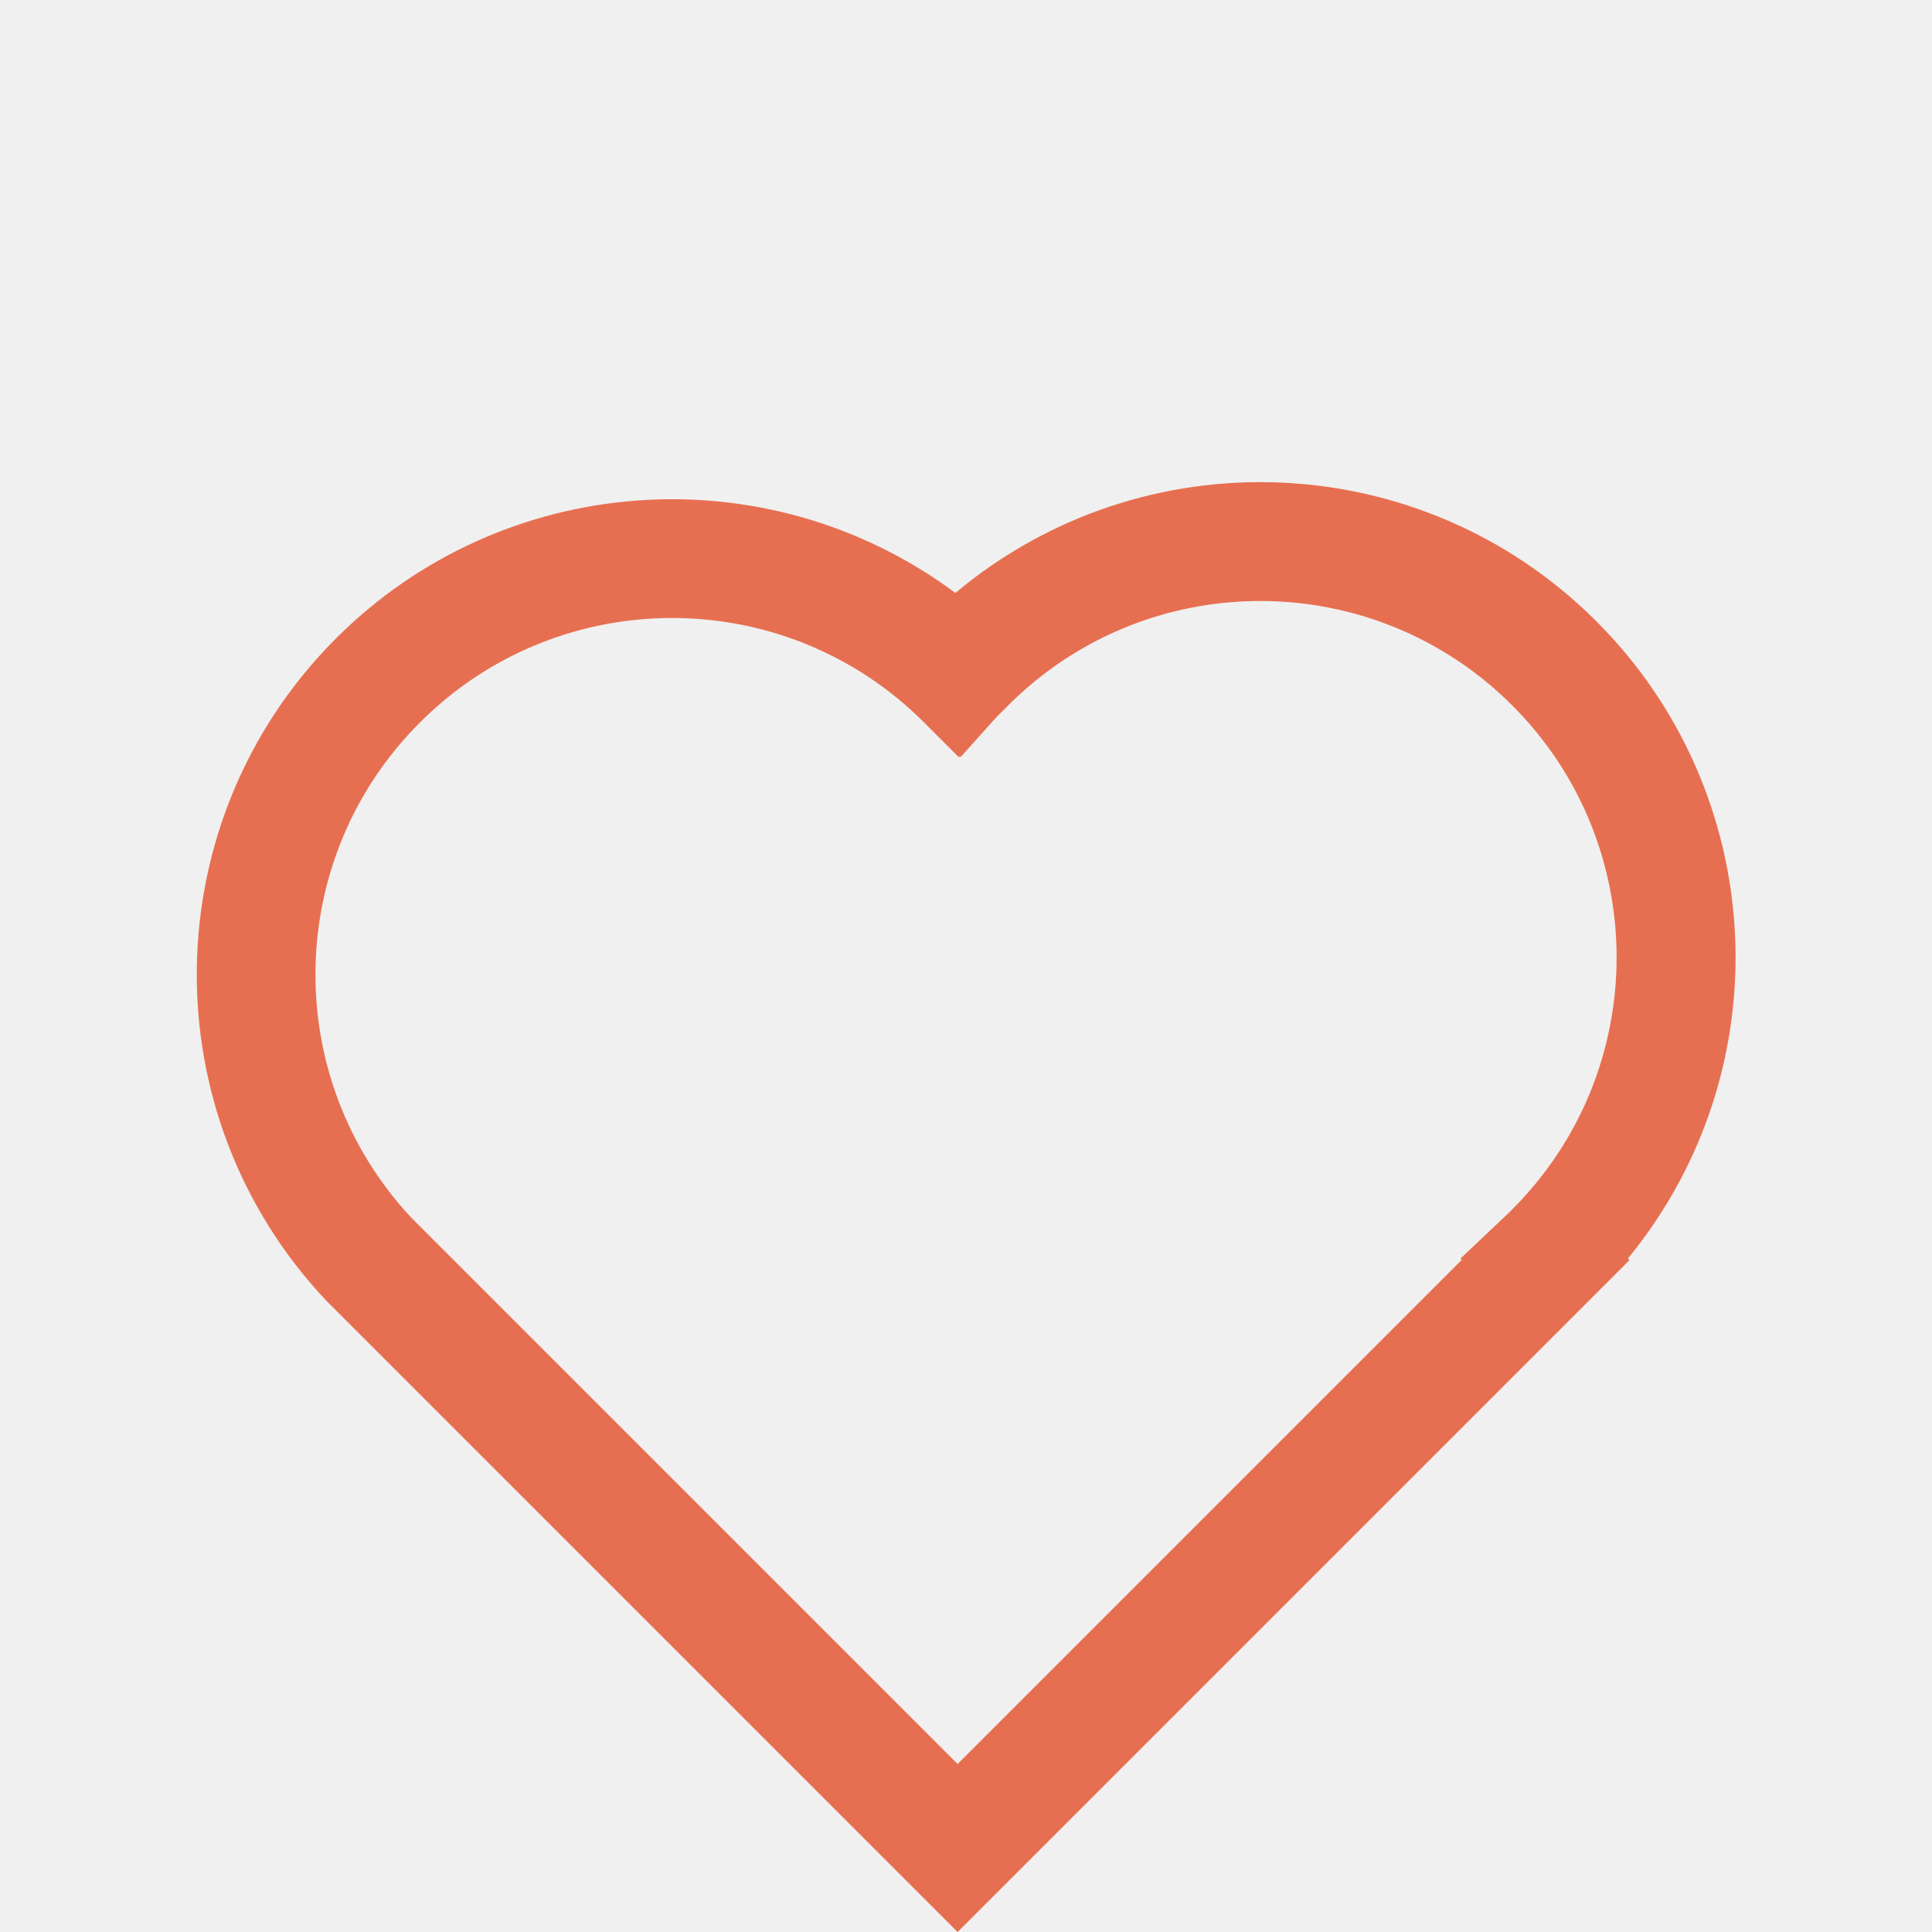
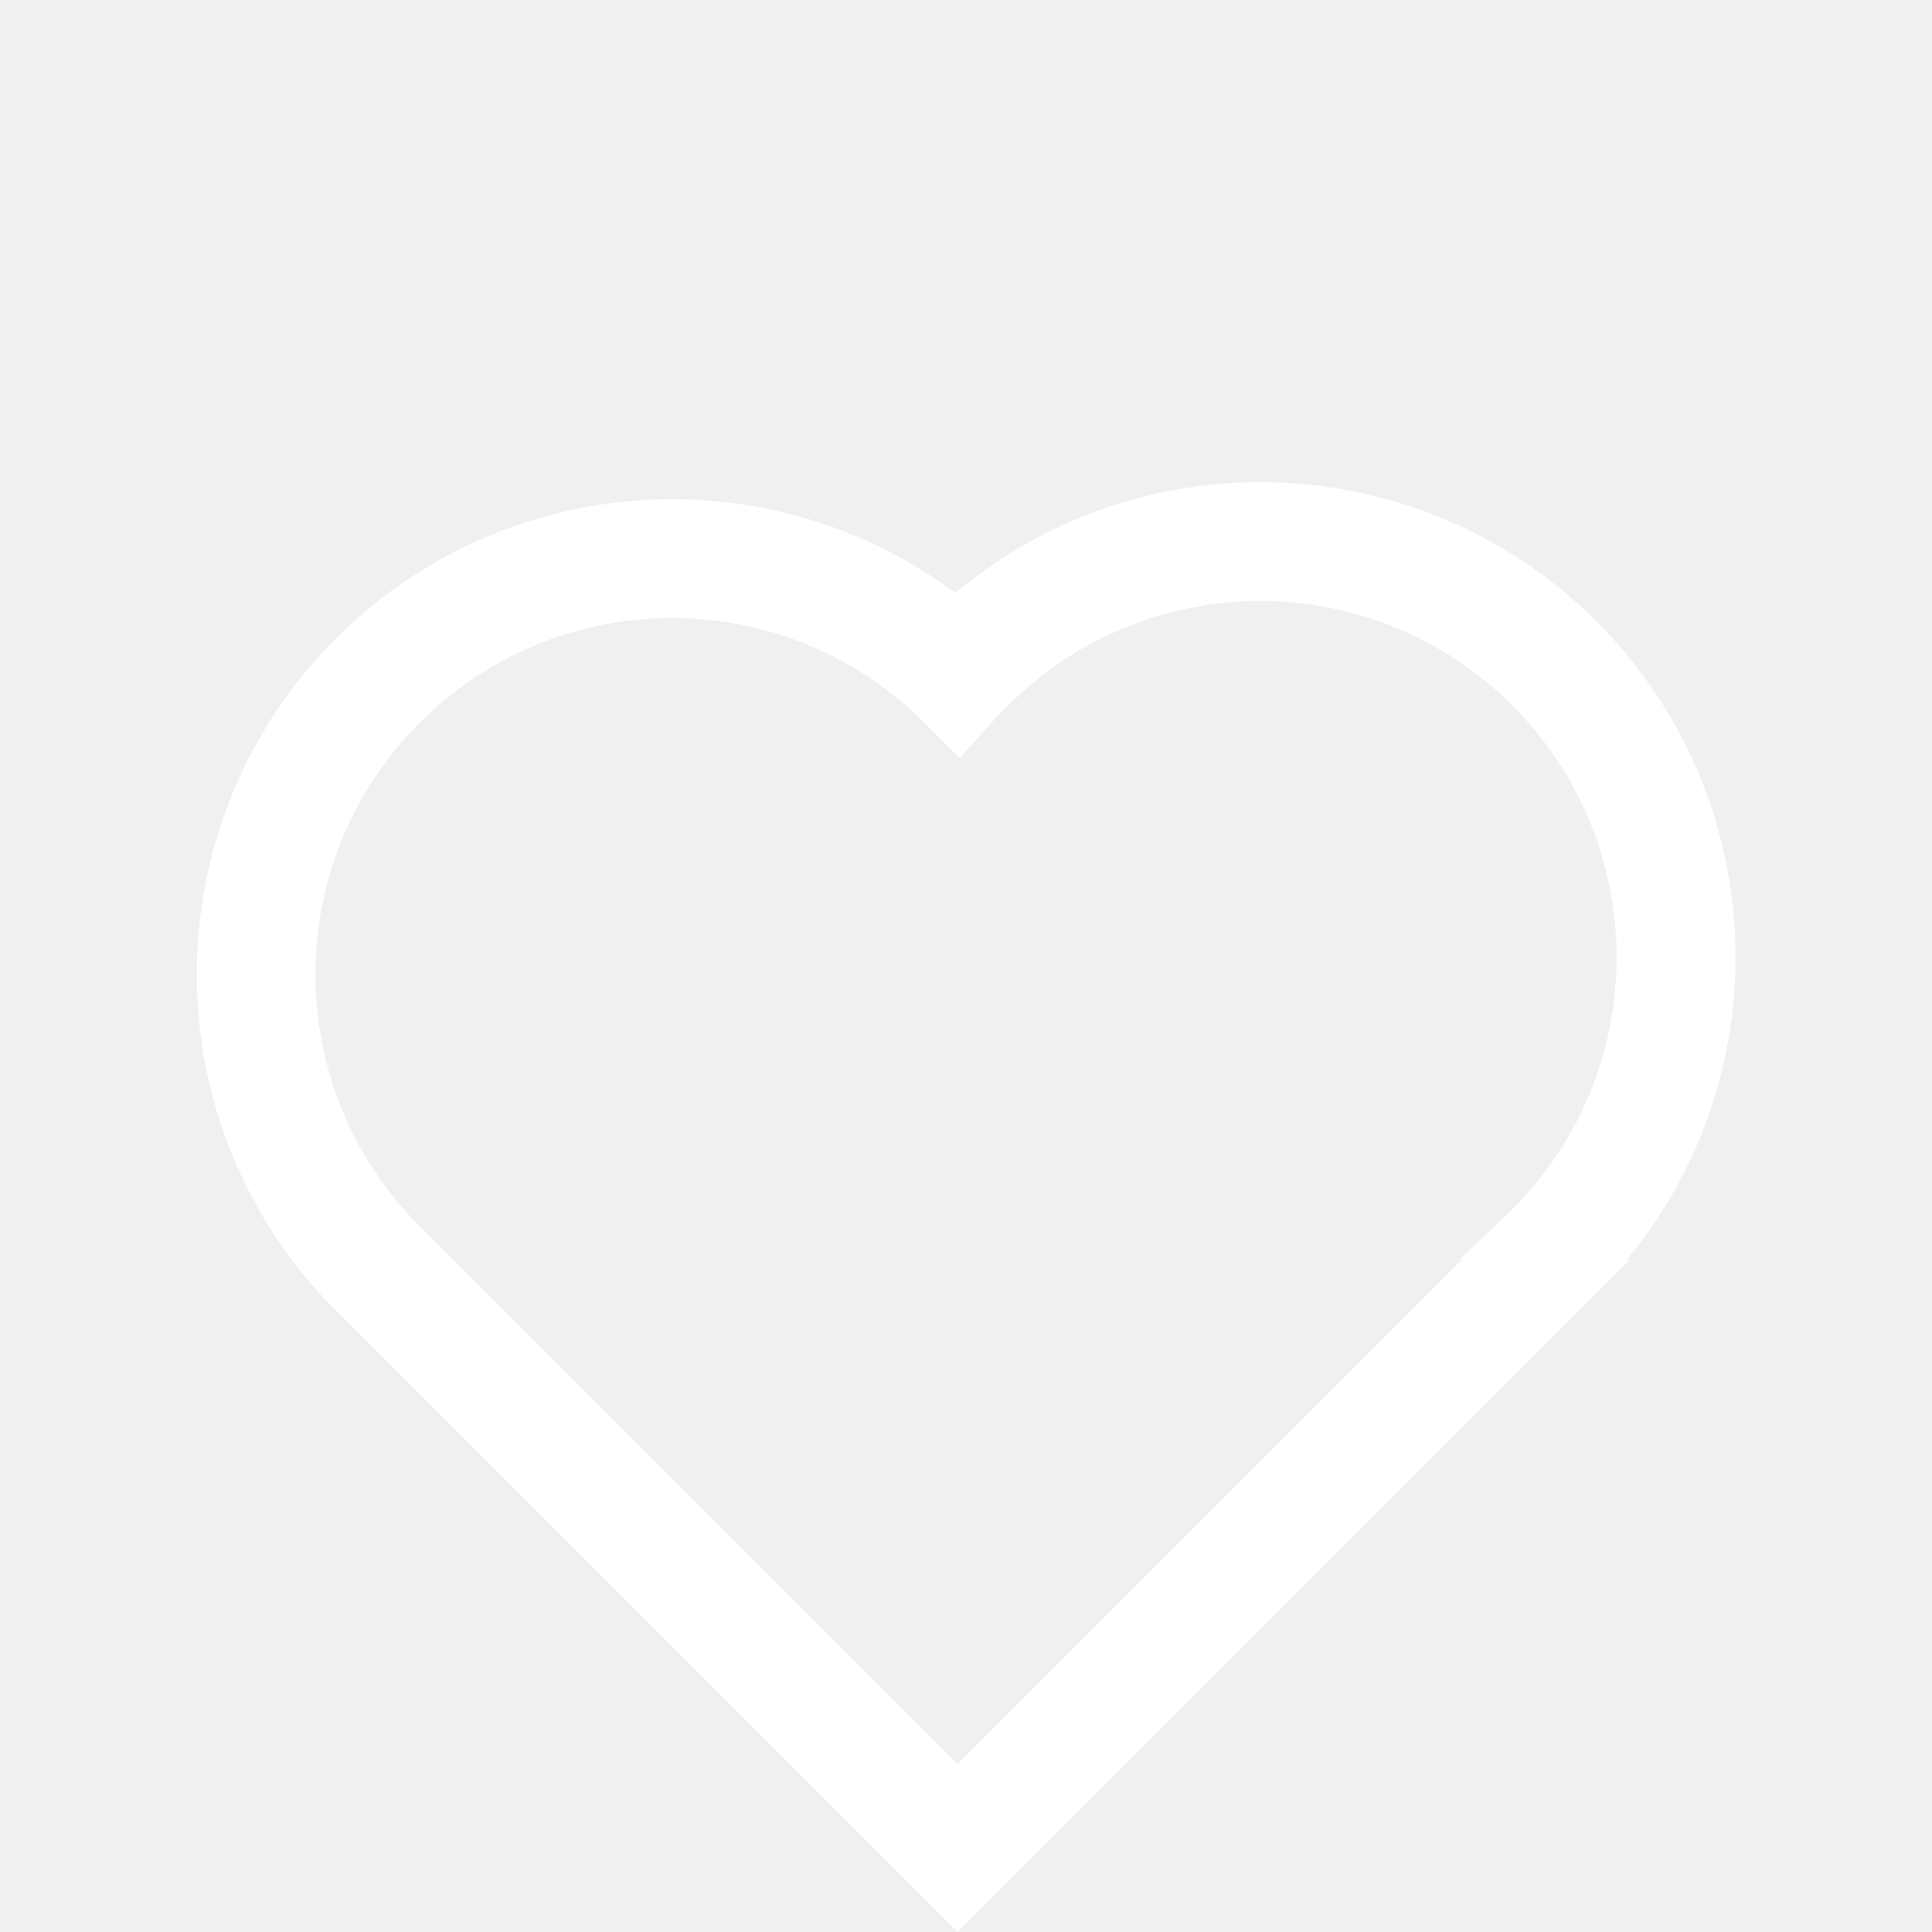
<svg xmlns="http://www.w3.org/2000/svg" class="destenation__place_svg" width="24.037" height="24.037" viewBox="0 0 24.037 24.037">
-   <defs>
-     <style>
-       .cls-1 {
-         fill: #e76f51;
-       }
-     </style>
-   </defs>
-   <path id="Path_955" data-name="Path 955" class="cls-1" d="M15.822,8.979v.029H4V-2.1A5.915,5.915,0,0,1,9.912-7.841a5.913,5.913,0,0,1,5.849,5.049,5.912,5.912,0,0,1,.061,11.772ZM14.346-1.314v-.679l-.005-.158A4.434,4.434,0,0,0,9.912-6.363,4.433,4.433,0,0,0,5.478-2.077V7.53h8.87V7.507l.821.023h.064a4.434,4.434,0,0,0,.007-8.868h-.083l-.132,0-.66.036v-.017Z" transform="translate(2.716 20.496) rotate(-45)" />
+   <path id="Path_955" data-name="Path 955" class="cls-11" d="M15.822,8.979v.029H4V-2.1A5.915,5.915,0,0,1,9.912-7.841a5.913,5.913,0,0,1,5.849,5.049,5.912,5.912,0,0,1,.061,11.772ZM14.346-1.314v-.679l-.005-.158A4.434,4.434,0,0,0,9.912-6.363,4.433,4.433,0,0,0,5.478-2.077V7.53h8.87V7.507l.821.023h.064a4.434,4.434,0,0,0,.007-8.868h-.083l-.132,0-.66.036v-.017Z" transform="translate(2.716 20.496) rotate(-45)" fill="#fff" />
</svg>
